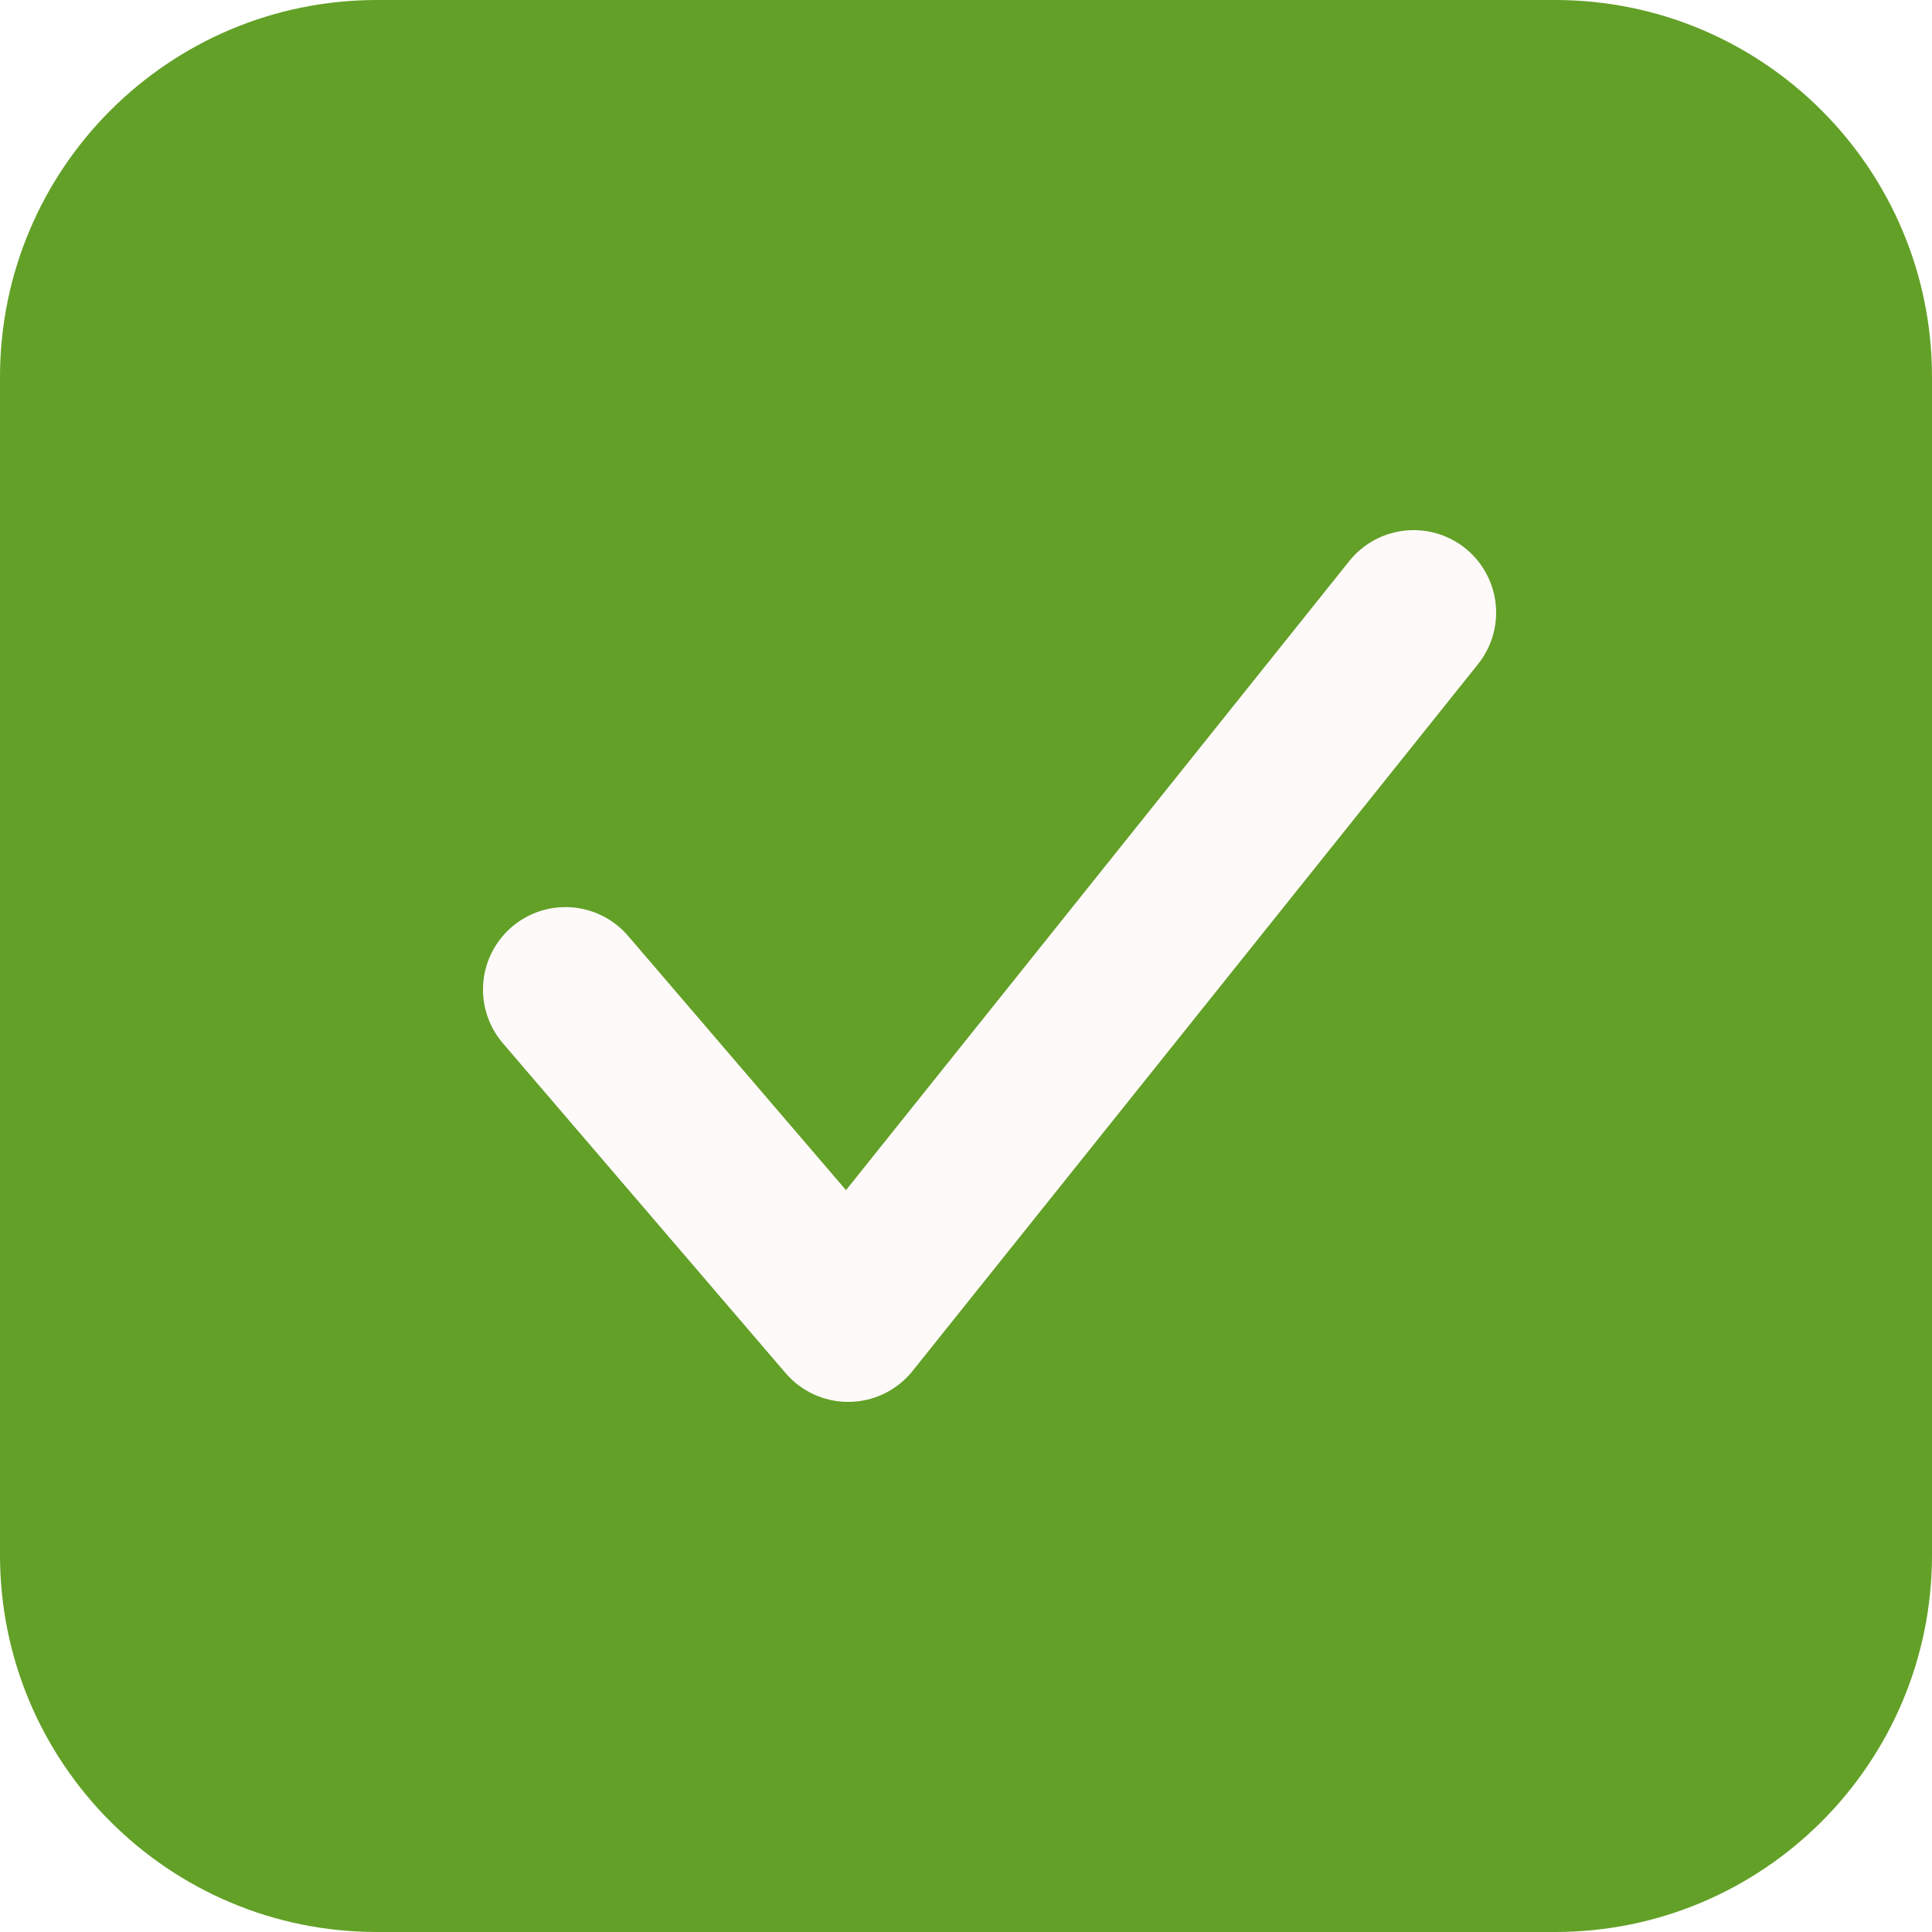
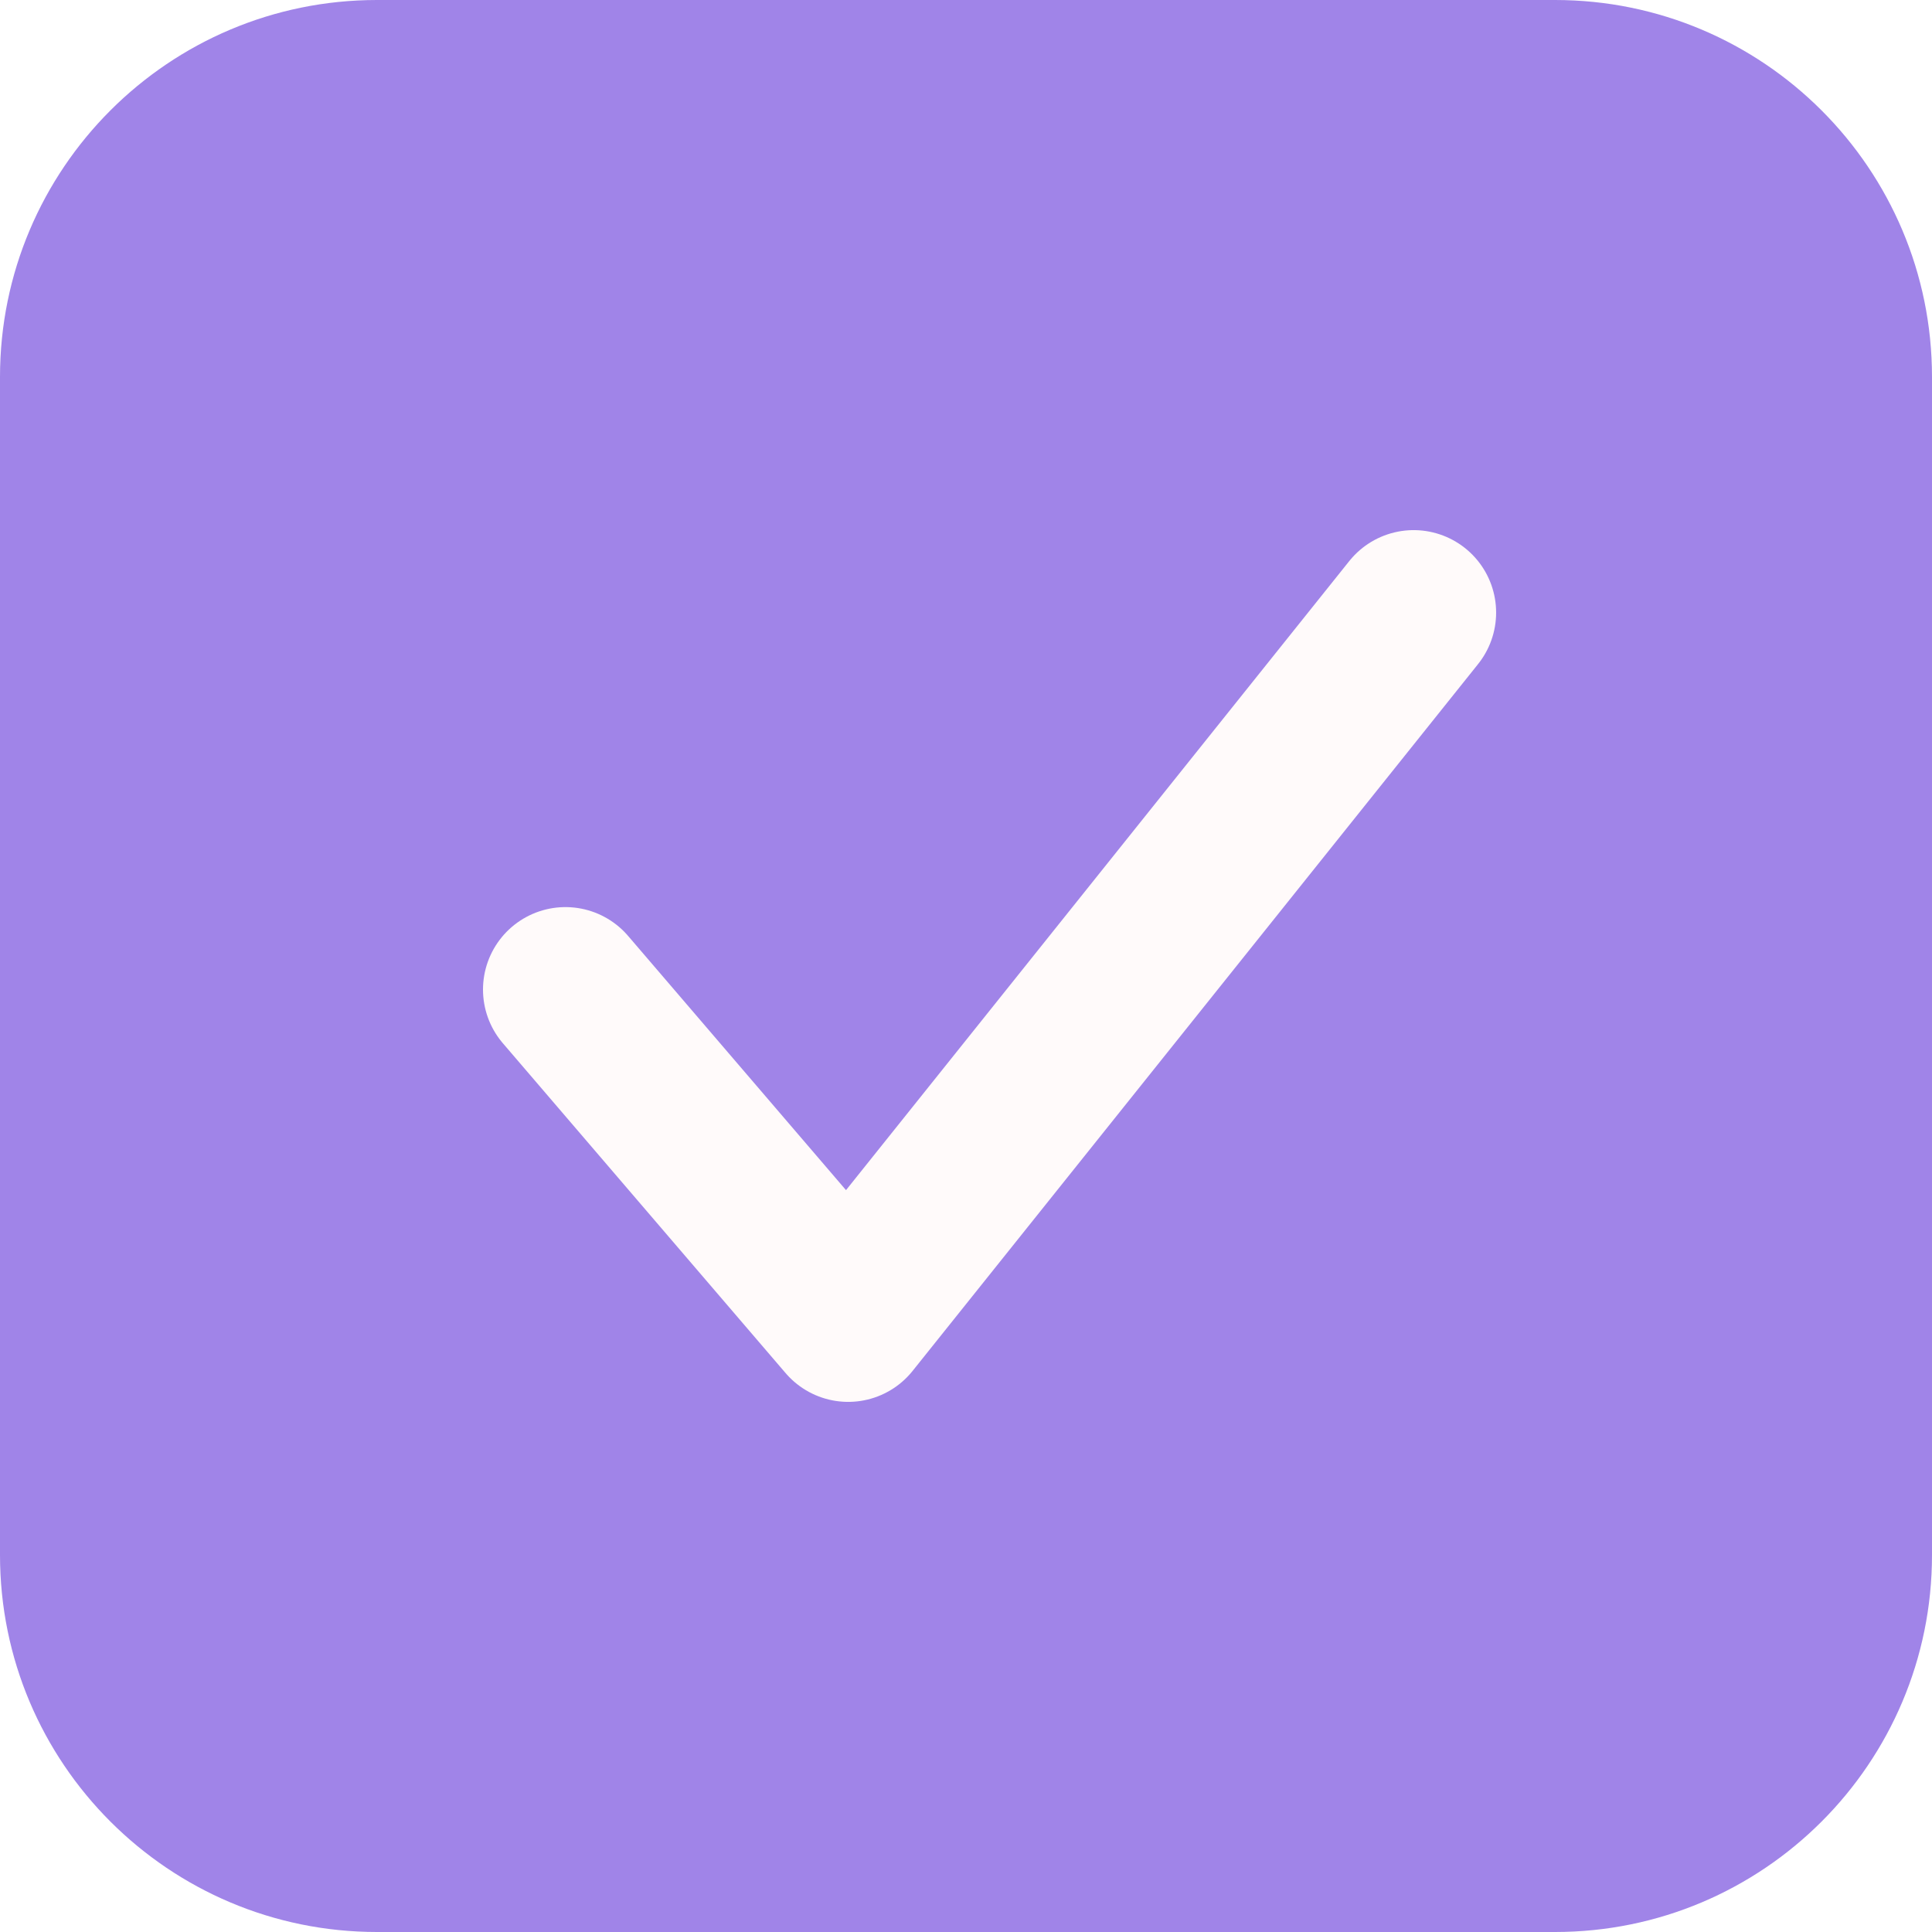
<svg xmlns="http://www.w3.org/2000/svg" width="41" height="41" viewBox="0 0 41 41" fill="none">
-   <rect width="41" height="41" rx="8" fill="#63A027" />
+   <rect width="41" height="41" rx="8" fill="#A084E8" />
  <path d="M12 21L18 28L30 13" stroke="#FFFAFA" stroke-width="3.5" stroke-linecap="round" stroke-linejoin="round" />
</svg>
